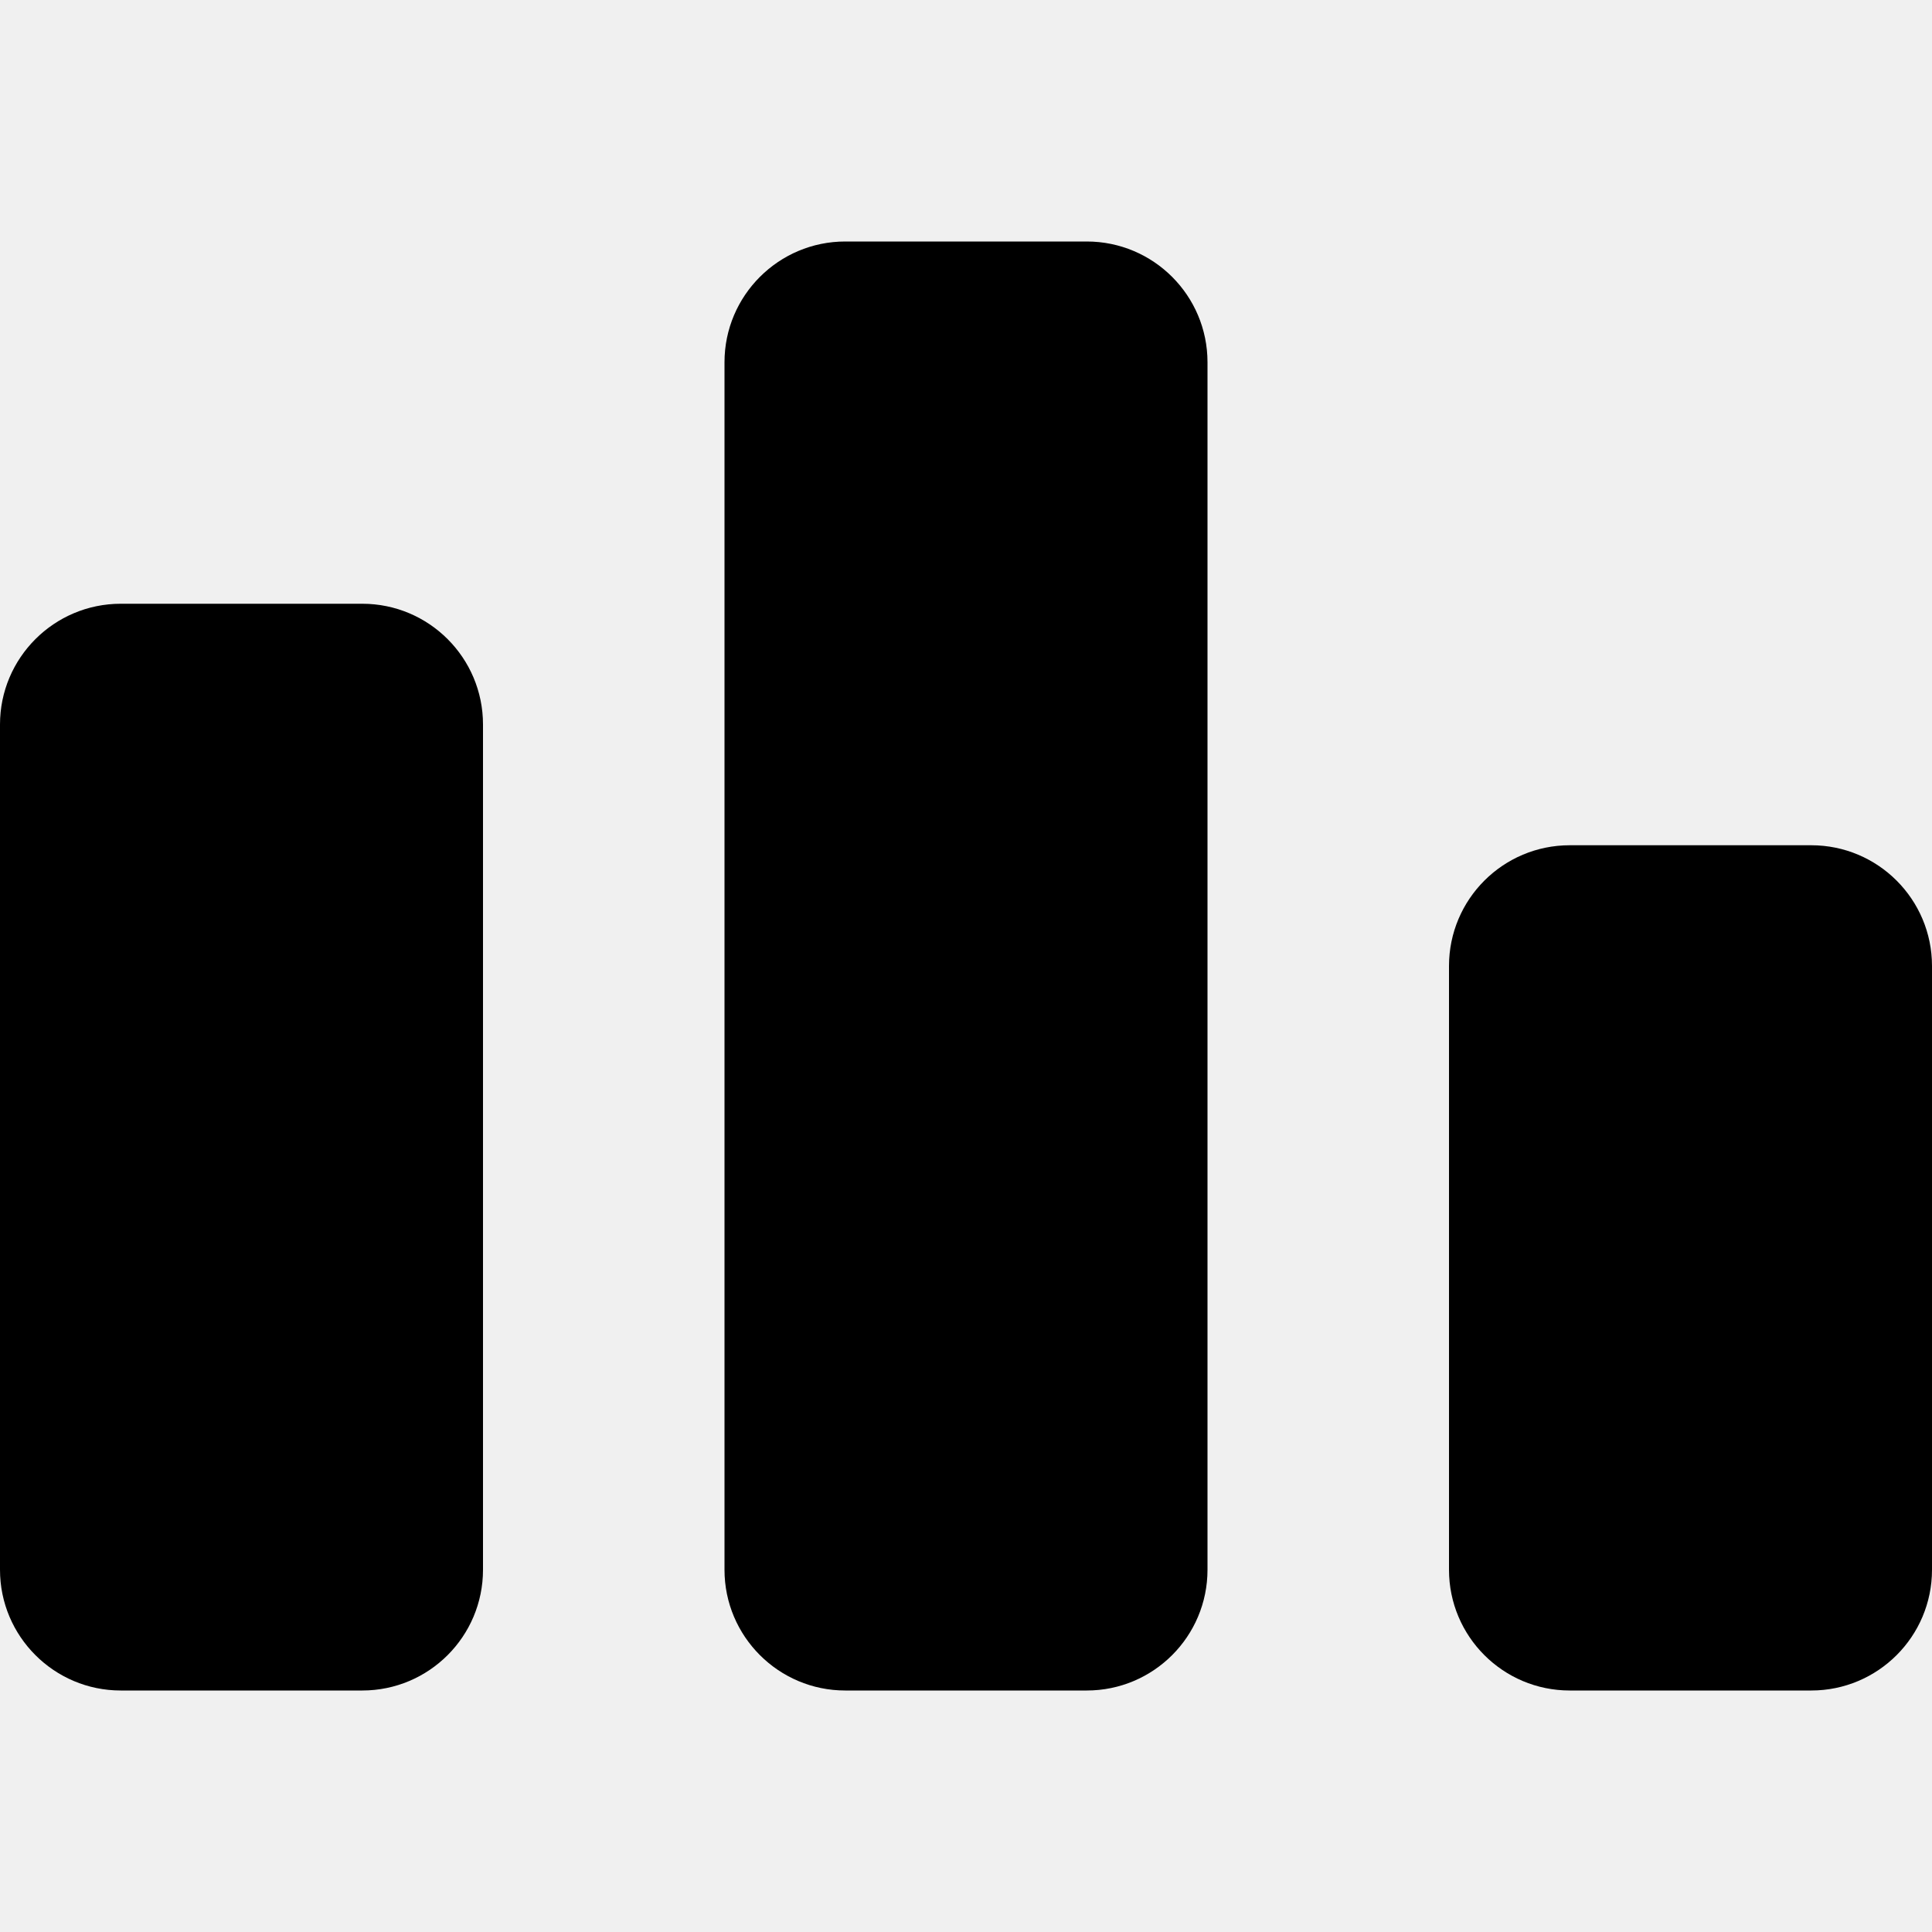
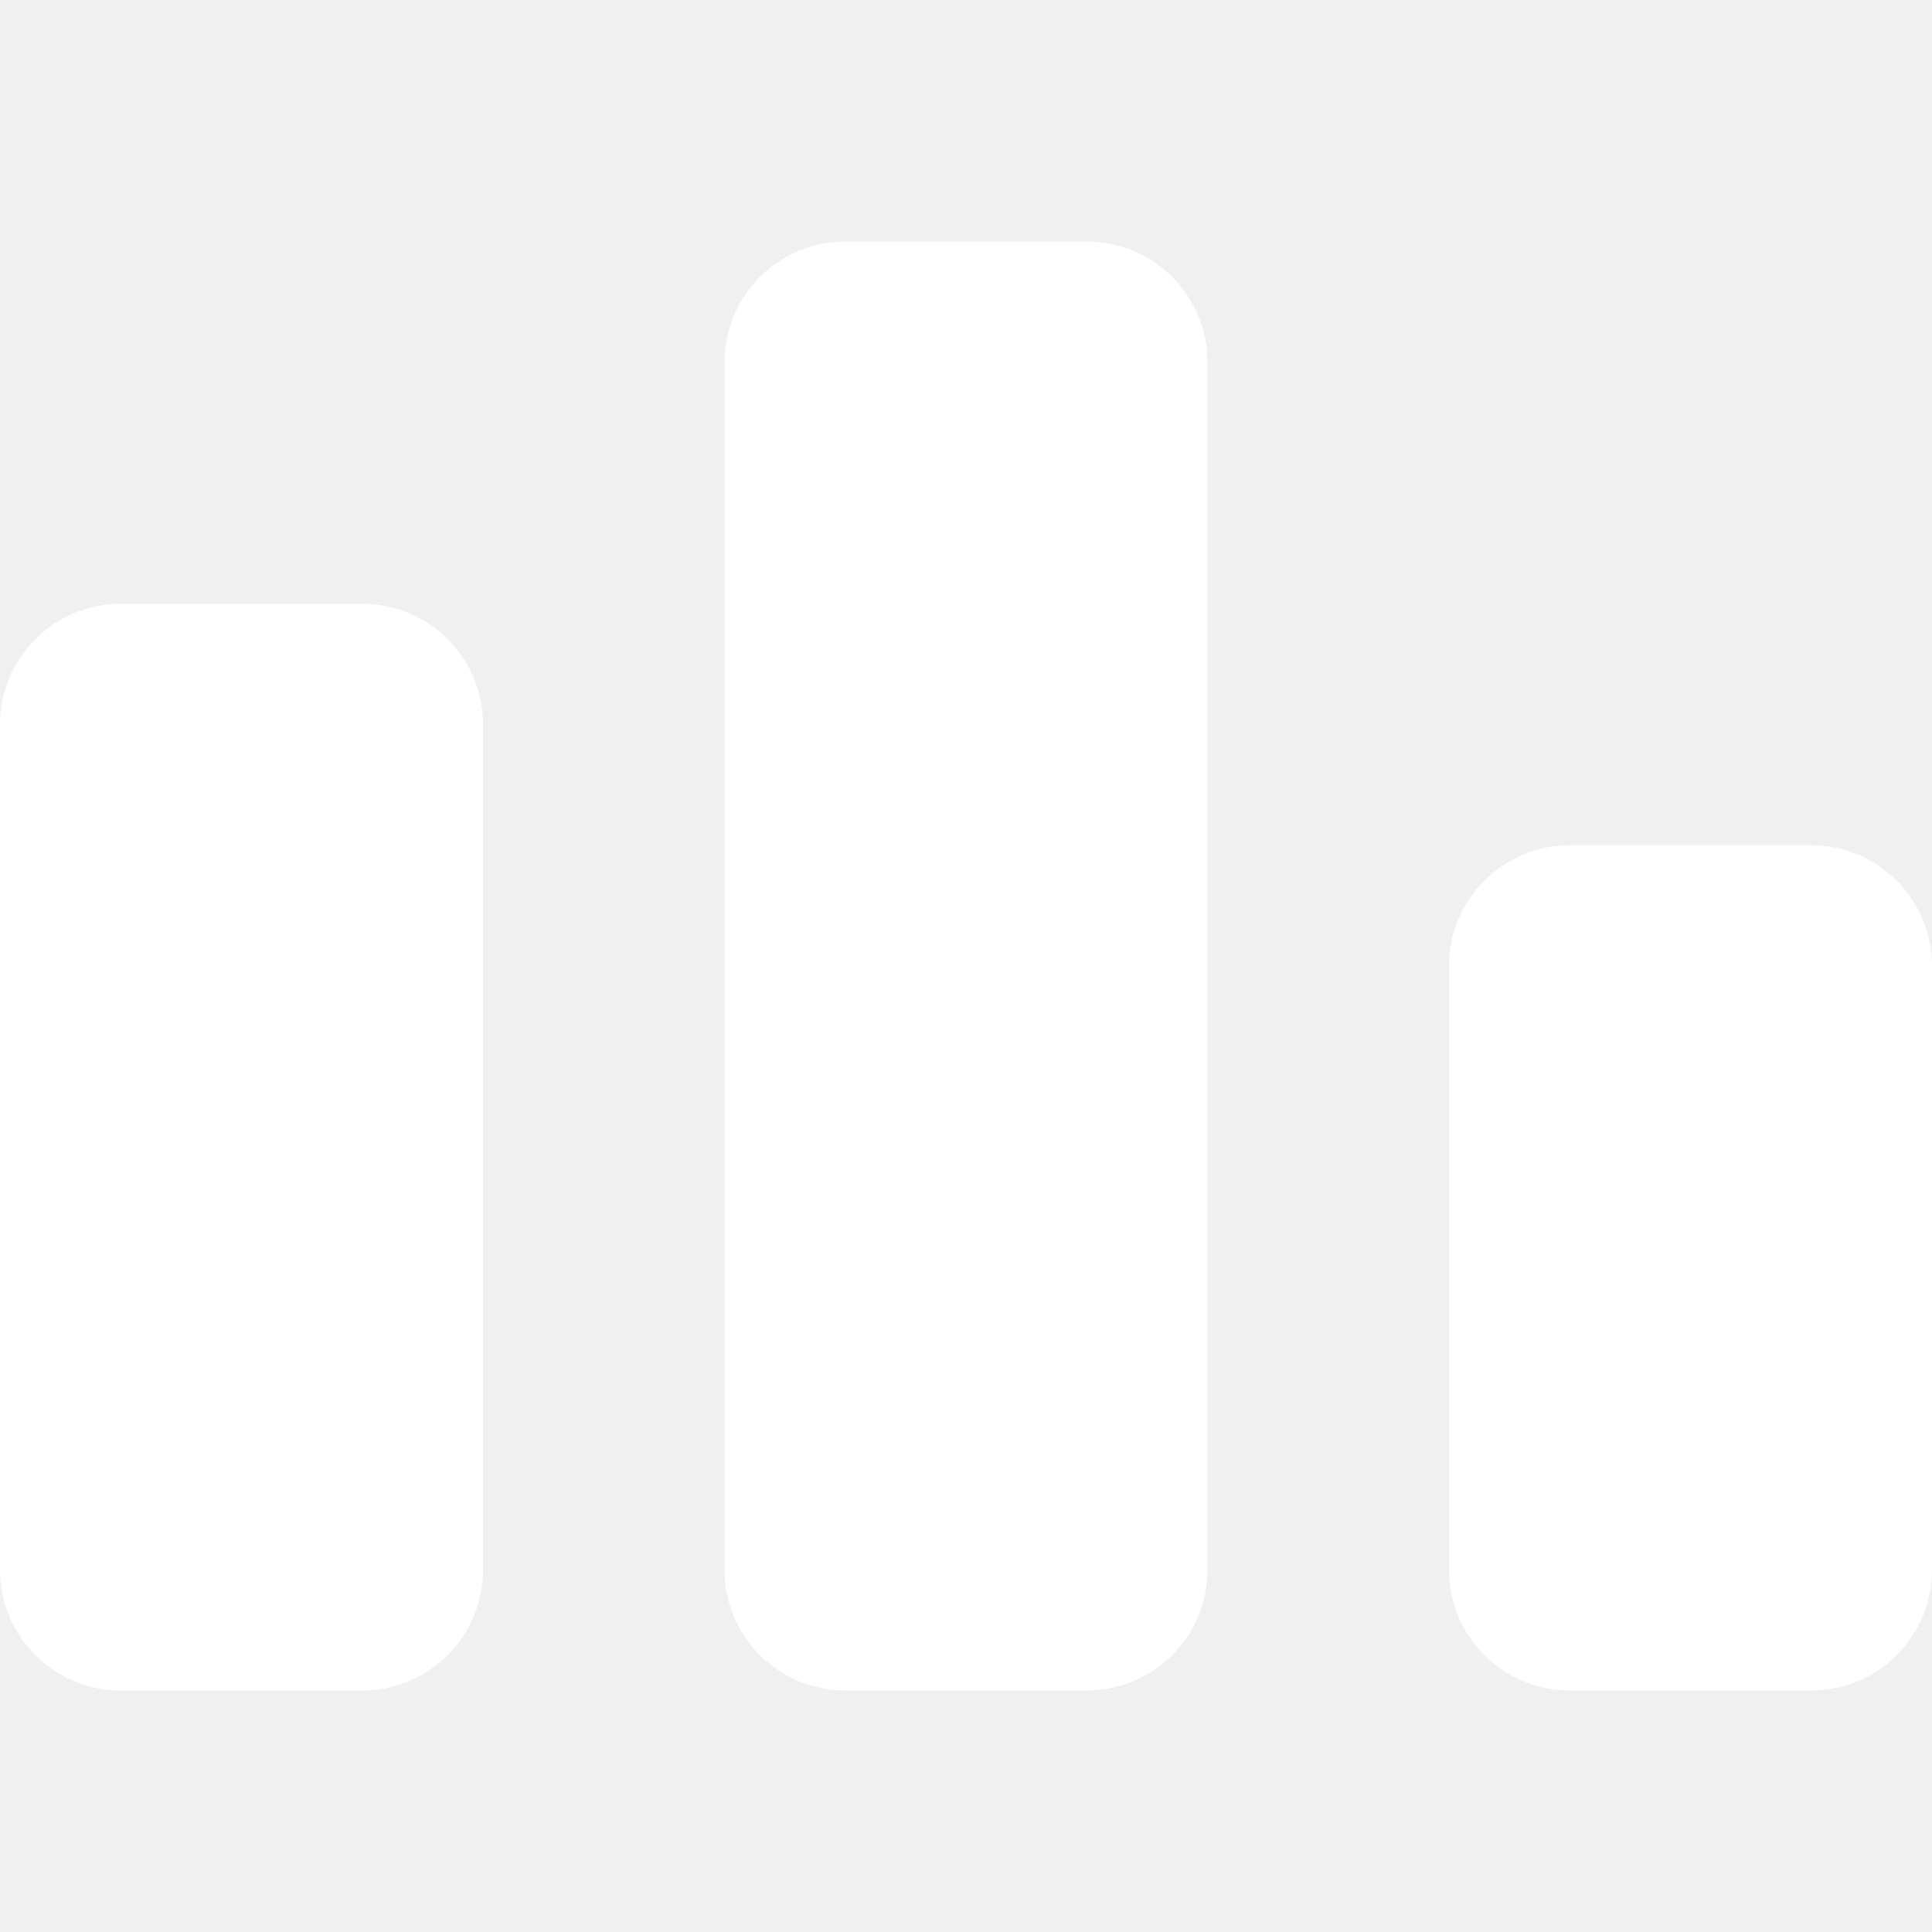
- <svg xmlns="http://www.w3.org/2000/svg" fill="#000000" width="800px" height="800px" viewBox="0 0 24 24" role="img">
+ <svg xmlns="http://www.w3.org/2000/svg" fill="#fff" width="800px" height="800px" viewBox="0 0 24 24" role="img">
  <path d="M4.5 7.5A1.5 1.5 0 0 1 6 9v10.5A1.5 1.5 0 0 1 4.5 21h-3C.673 21 0 20.328 0 19.5V9c0-.828.673-1.5 1.5-1.5h3zm9-4.5A1.5 1.5 0 0 1 15 4.5v15a1.5 1.5 0 0 1-1.5 1.5h-3c-.827 0-1.5-.672-1.5-1.5v-15c0-.828.673-1.5 1.5-1.5h3zm9 7.5A1.5 1.5 0 0 1 24 12v7.5a1.5 1.5 0 0 1-1.5 1.5h-3a1.5 1.5 0 0 1-1.5-1.5V12a1.5 1.5 0 0 1 1.5-1.5h3z" />
</svg>
